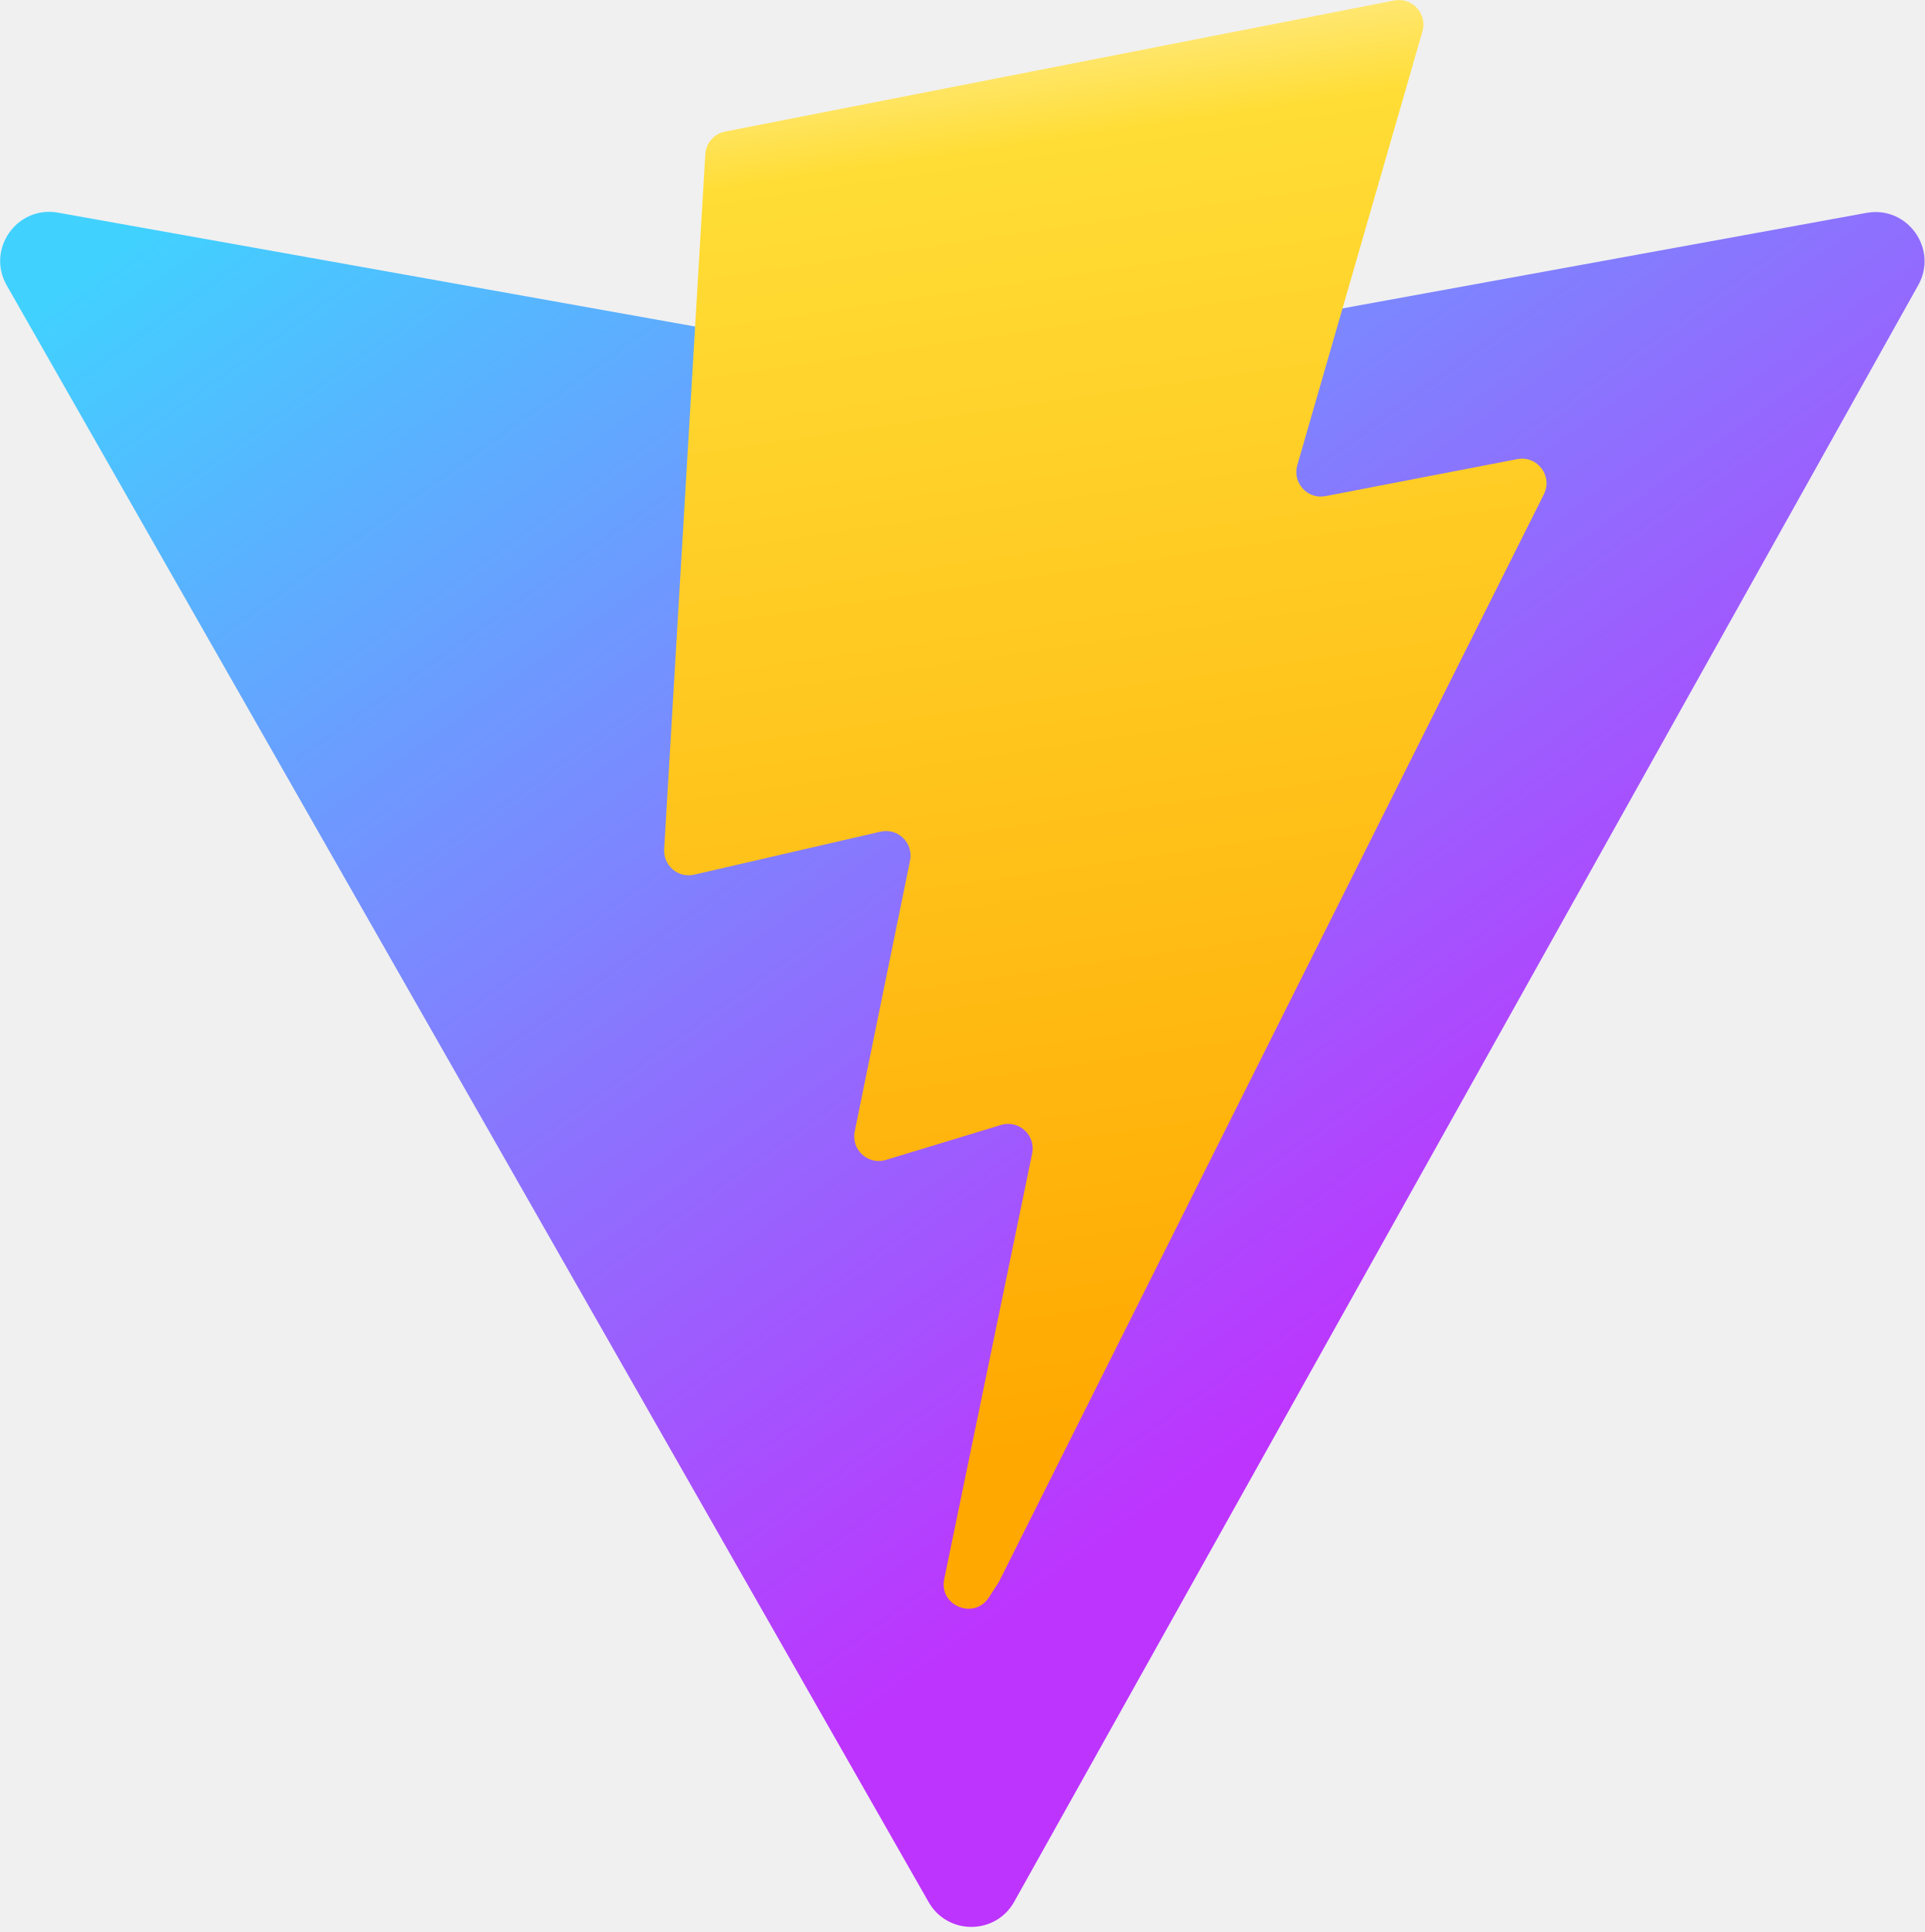
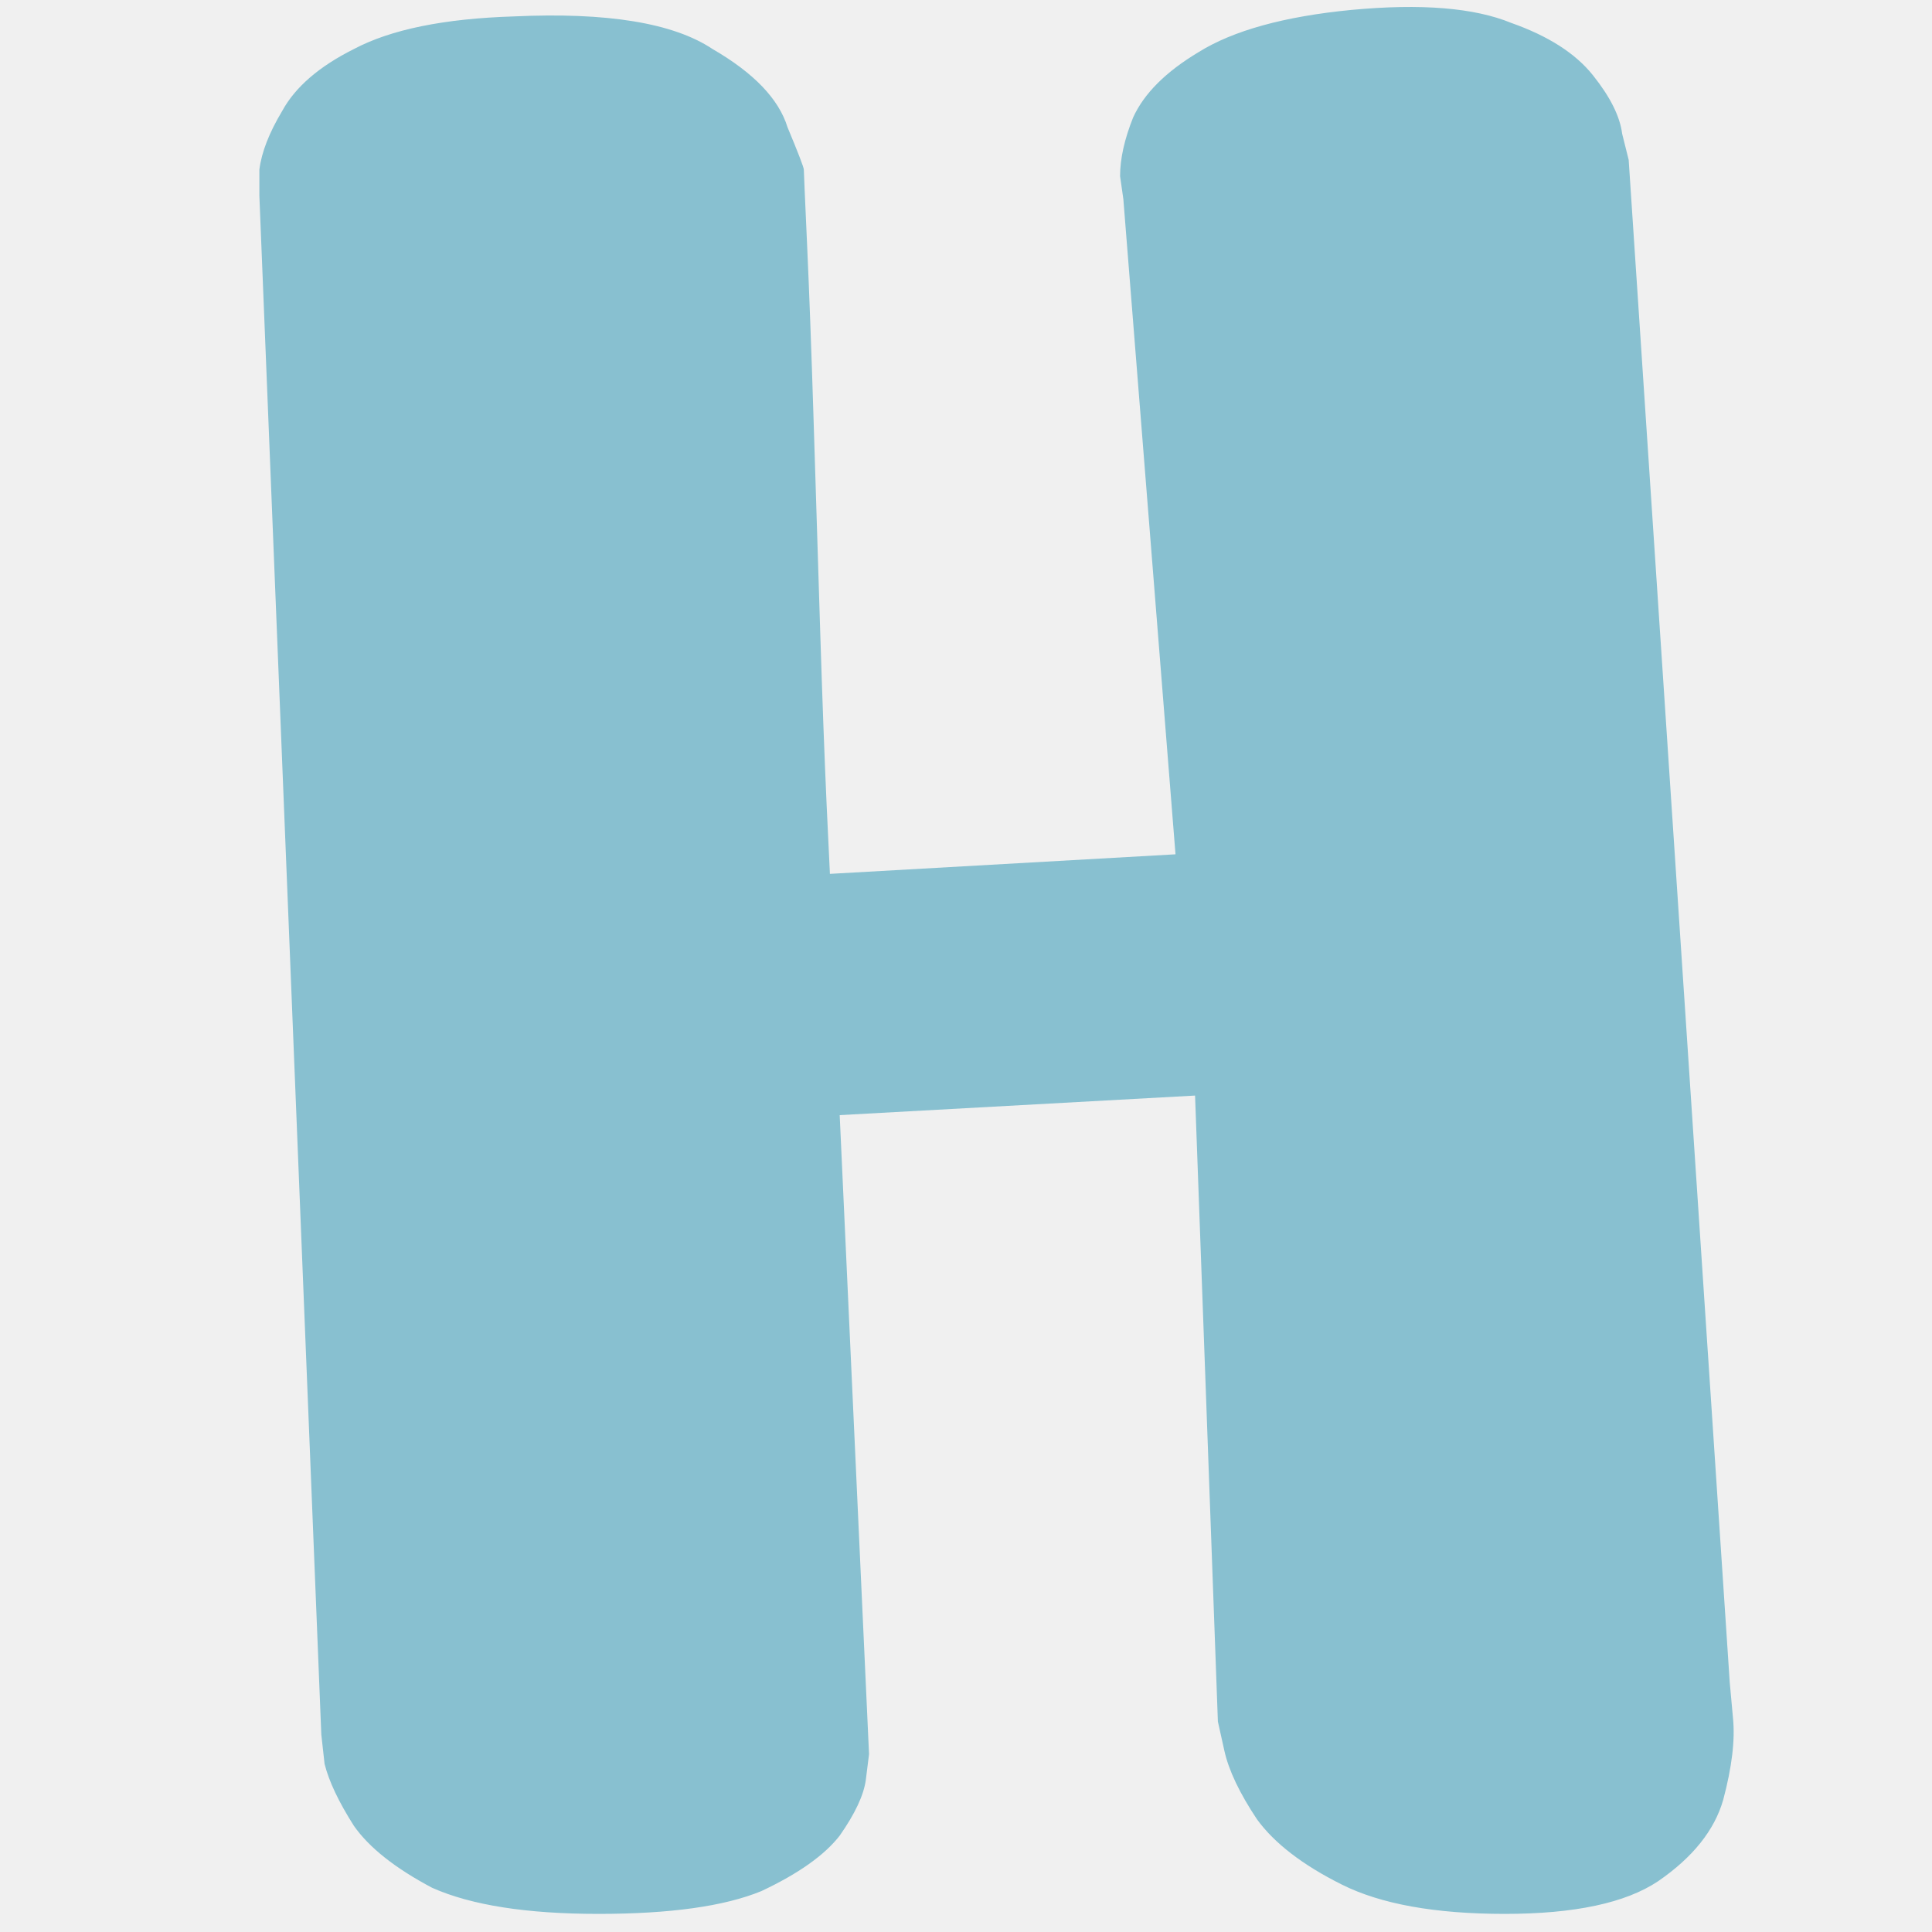
- <svg xmlns="http://www.w3.org/2000/svg" aria-hidden="true" role="img" class="iconify iconify--logos" width="31.88" height="32" preserveAspectRatio="xMidYMid meet" viewBox="0 0 256 257">
+ <svg xmlns="http://www.w3.org/2000/svg" width="32" height="32" viewBox="0 0 32 32" fill="none">
+   <g clip-path="url(#clip0_36_2)">
+     <path d="M5.322 28.73L4.296 3.242C4.296 3.242 4.296 3.098 4.296 2.81C4.332 2.522 4.458 2.198 4.674 1.838C4.89 1.442 5.286 1.1 5.862 0.812C6.474 0.488 7.356 0.308 8.508 0.272C10.056 0.2 11.154 0.38 11.802 0.812C12.486 1.208 12.9 1.64 13.044 2.108C13.224 2.54 13.314 2.774 13.314 2.81C13.314 2.846 13.332 3.26 13.368 4.052C13.404 4.844 13.44 5.816 13.476 6.968C13.512 8.12 13.548 9.272 13.584 10.424C13.62 11.576 13.656 12.548 13.692 13.34C13.728 14.096 13.746 14.474 13.746 14.474L19.47 14.15L18.606 3.296C18.606 3.296 18.588 3.17 18.552 2.918C18.552 2.63 18.624 2.306 18.768 1.946C18.948 1.55 19.308 1.19 19.848 0.866C20.424 0.506 21.27 0.272 22.386 0.164C23.538 0.056 24.42 0.128 25.032 0.38C25.644 0.596 26.094 0.884 26.382 1.244C26.67 1.604 26.832 1.928 26.868 2.216C26.94 2.504 26.976 2.648 26.976 2.648L28.65 27.866C28.65 27.866 28.668 28.064 28.704 28.46C28.74 28.82 28.686 29.27 28.542 29.81C28.398 30.314 28.038 30.764 27.462 31.16C26.922 31.52 26.076 31.7 24.924 31.7C23.772 31.7 22.872 31.538 22.224 31.214C21.576 30.89 21.108 30.53 20.82 30.134C20.532 29.702 20.352 29.324 20.28 29C20.208 28.676 20.172 28.514 20.172 28.514L19.794 18.146L13.908 18.47L14.394 29.054C14.394 29.054 14.376 29.198 14.34 29.486C14.304 29.738 14.16 30.044 13.908 30.404C13.656 30.728 13.224 31.034 12.612 31.322C12 31.574 11.1 31.7 9.912 31.7C8.724 31.7 7.806 31.556 7.158 31.268C6.546 30.944 6.114 30.602 5.862 30.242C5.61 29.846 5.448 29.504 5.376 29.216C5.34 28.892 5.322 28.73 5.322 28.73Z" fill="#88C0D0" />
+   </g>
  <defs>
-     <linearGradient id="IconifyId1813088fe1fbc01fb466" x1="-.828%" x2="57.636%" y1="7.652%" y2="78.411%">
-       <stop offset="0%" stop-color="#41D1FF" />
-       <stop offset="100%" stop-color="#BD34FE" />
-     </linearGradient>
-     <linearGradient id="IconifyId1813088fe1fbc01fb467" x1="43.376%" x2="50.316%" y1="2.242%" y2="89.03%">
-       <stop offset="0%" stop-color="#FFEA83" />
-       <stop offset="8.333%" stop-color="#FFDD35" />
-       <stop offset="100%" stop-color="#FFA800" />
-     </linearGradient>
+     <clipPath id="clip0_36_2">
+       <rect width="32" height="32" fill="white" />
+     </clipPath>
  </defs>
-   <path fill="url(#IconifyId1813088fe1fbc01fb466)" d="M255.153 37.938L134.897 252.976c-2.483 4.44-8.862 4.466-11.382.048L.875 37.958c-2.746-4.814 1.371-10.646 6.827-9.67l120.385 21.517a6.537 6.537 0 0 0 2.322-.004l117.867-21.483c5.438-.991 9.574 4.796 6.877 9.62Z" />
-   <path fill="url(#IconifyId1813088fe1fbc01fb467)" d="M185.432.063L96.44 17.501a3.268 3.268 0 0 0-2.634 3.014l-5.474 92.456a3.268 3.268 0 0 0 3.997 3.378l24.777-5.718c2.318-.535 4.413 1.507 3.936 3.838l-7.361 36.047c-.495 2.426 1.782 4.5 4.151 3.78l15.304-4.649c2.372-.72 4.652 1.36 4.15 3.788l-11.698 56.621c-.732 3.542 3.979 5.473 5.943 2.437l1.313-2.028l72.516-144.72c1.215-2.423-.88-5.186-3.54-4.672l-25.505 4.922c-2.396.462-4.435-1.77-3.759-4.114l16.646-57.705c.677-2.35-1.37-4.583-3.769-4.113Z" />
</svg>
